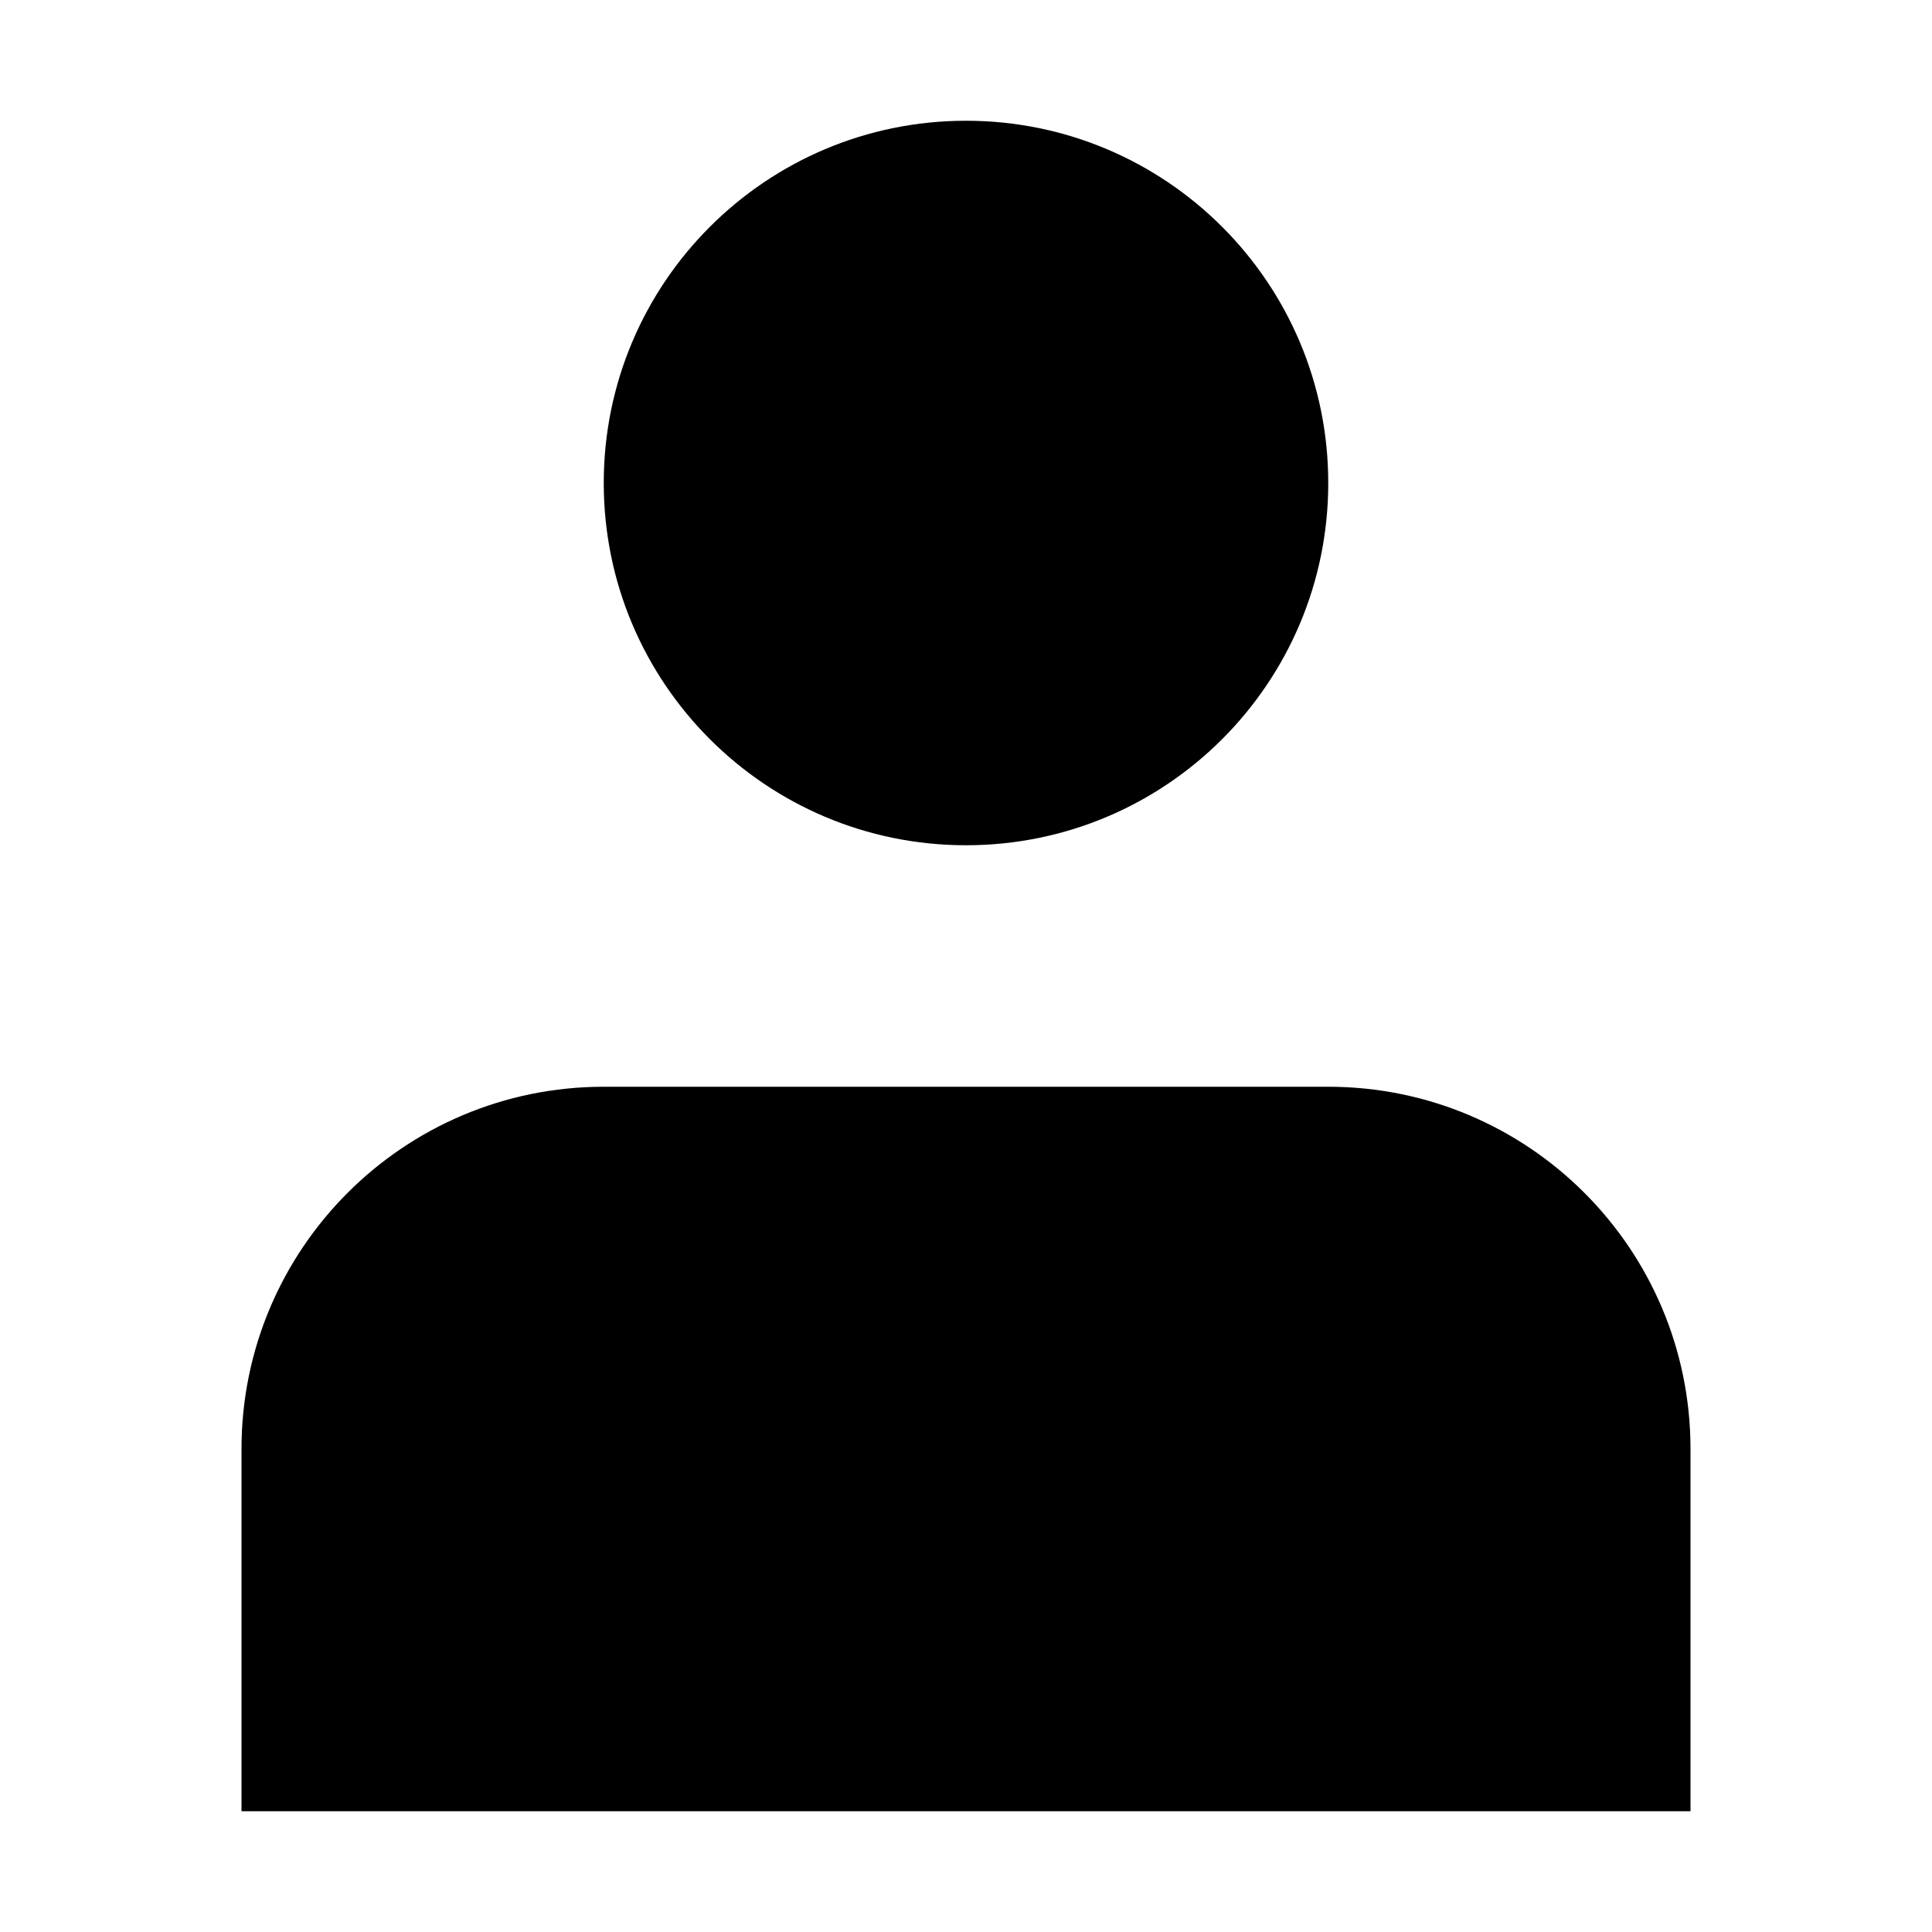
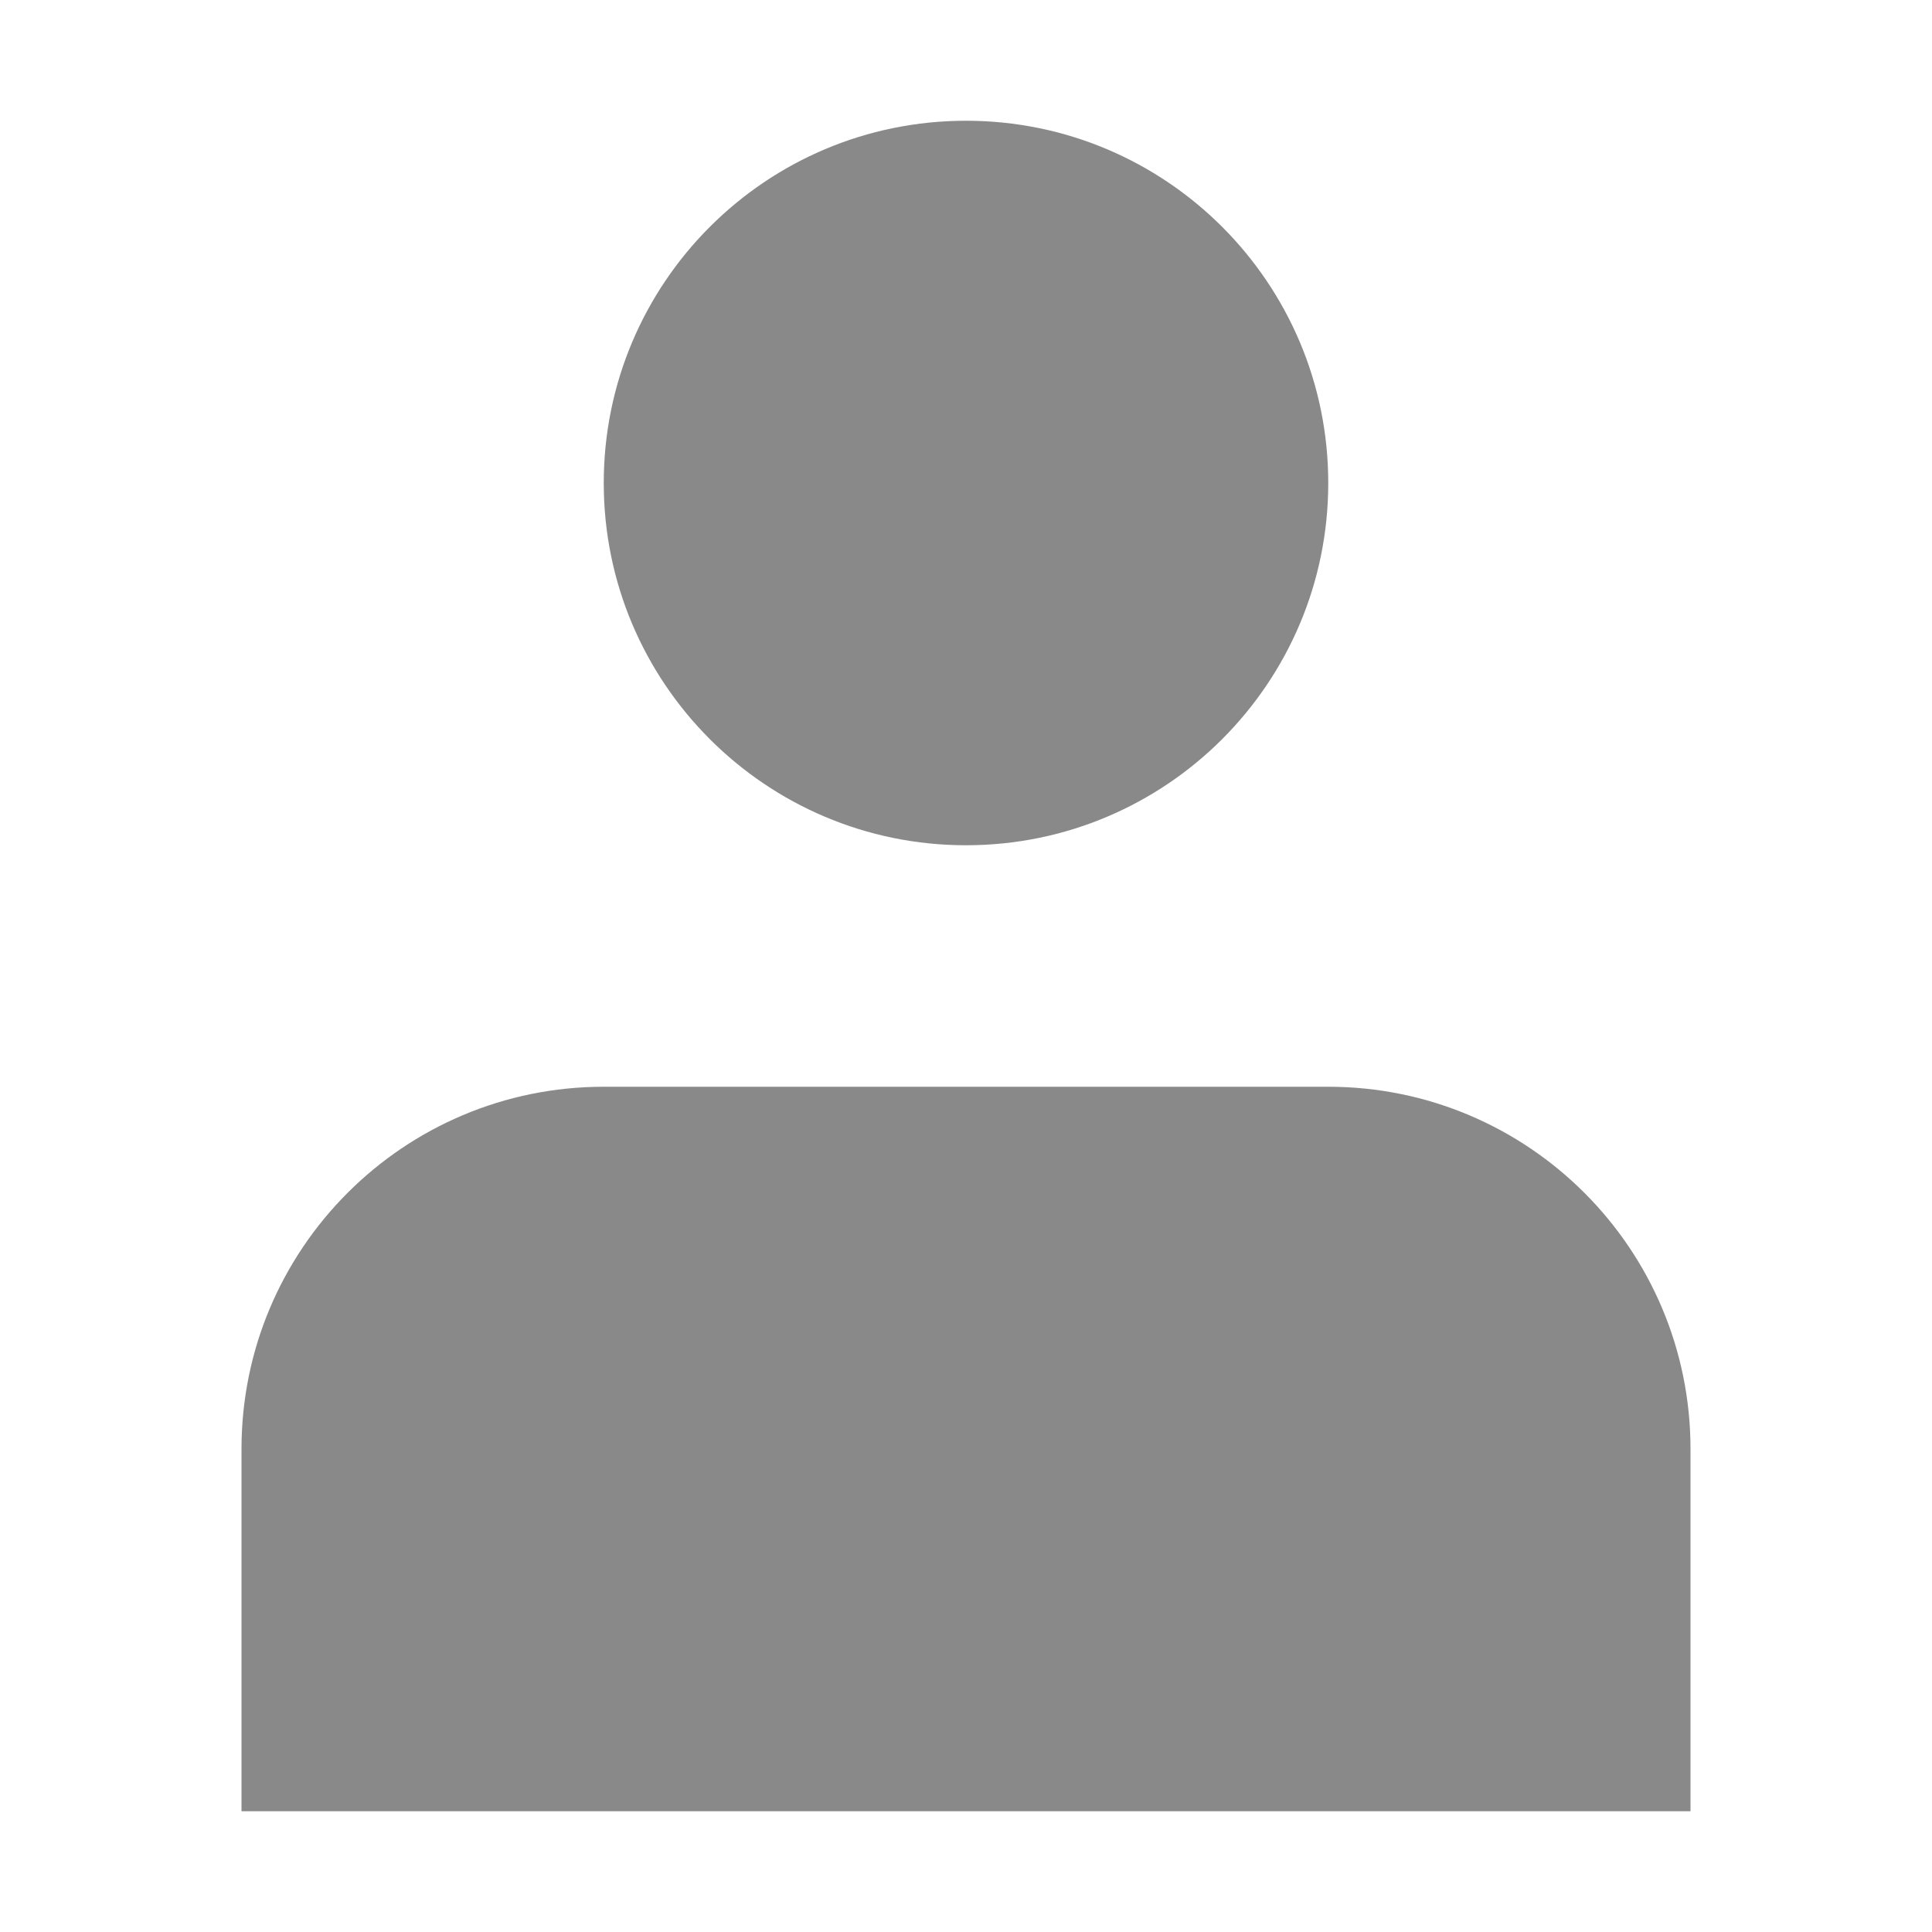
<svg xmlns="http://www.w3.org/2000/svg" width="800px" height="800px" viewBox="0 0 16 16" fill="none">
-   <path d="M8 7C9.657 7 11 5.657 11 4C11 2.343 9.657 1 8 1C6.343 1 5 2.343 5 4C5 5.657 6.343 7 8 7Z" fill="#000000" />
-   <path d="M14 12C14 10.343 12.657 9 11 9H5C3.343 9 2 10.343 2 12V15H14V12Z" fill="#000000" />
+   <path d="M8 7C9.657 7 11 5.657 11 4C11 2.343 9.657 1 8 1C6.343 1 5 2.343 5 4C5 5.657 6.343 7 8 7Z" fill="#898989" />
+   <path d="M14 12C14 10.343 12.657 9 11 9H5C3.343 9 2 10.343 2 12V15H14V12Z" fill="#898989" />
</svg>
